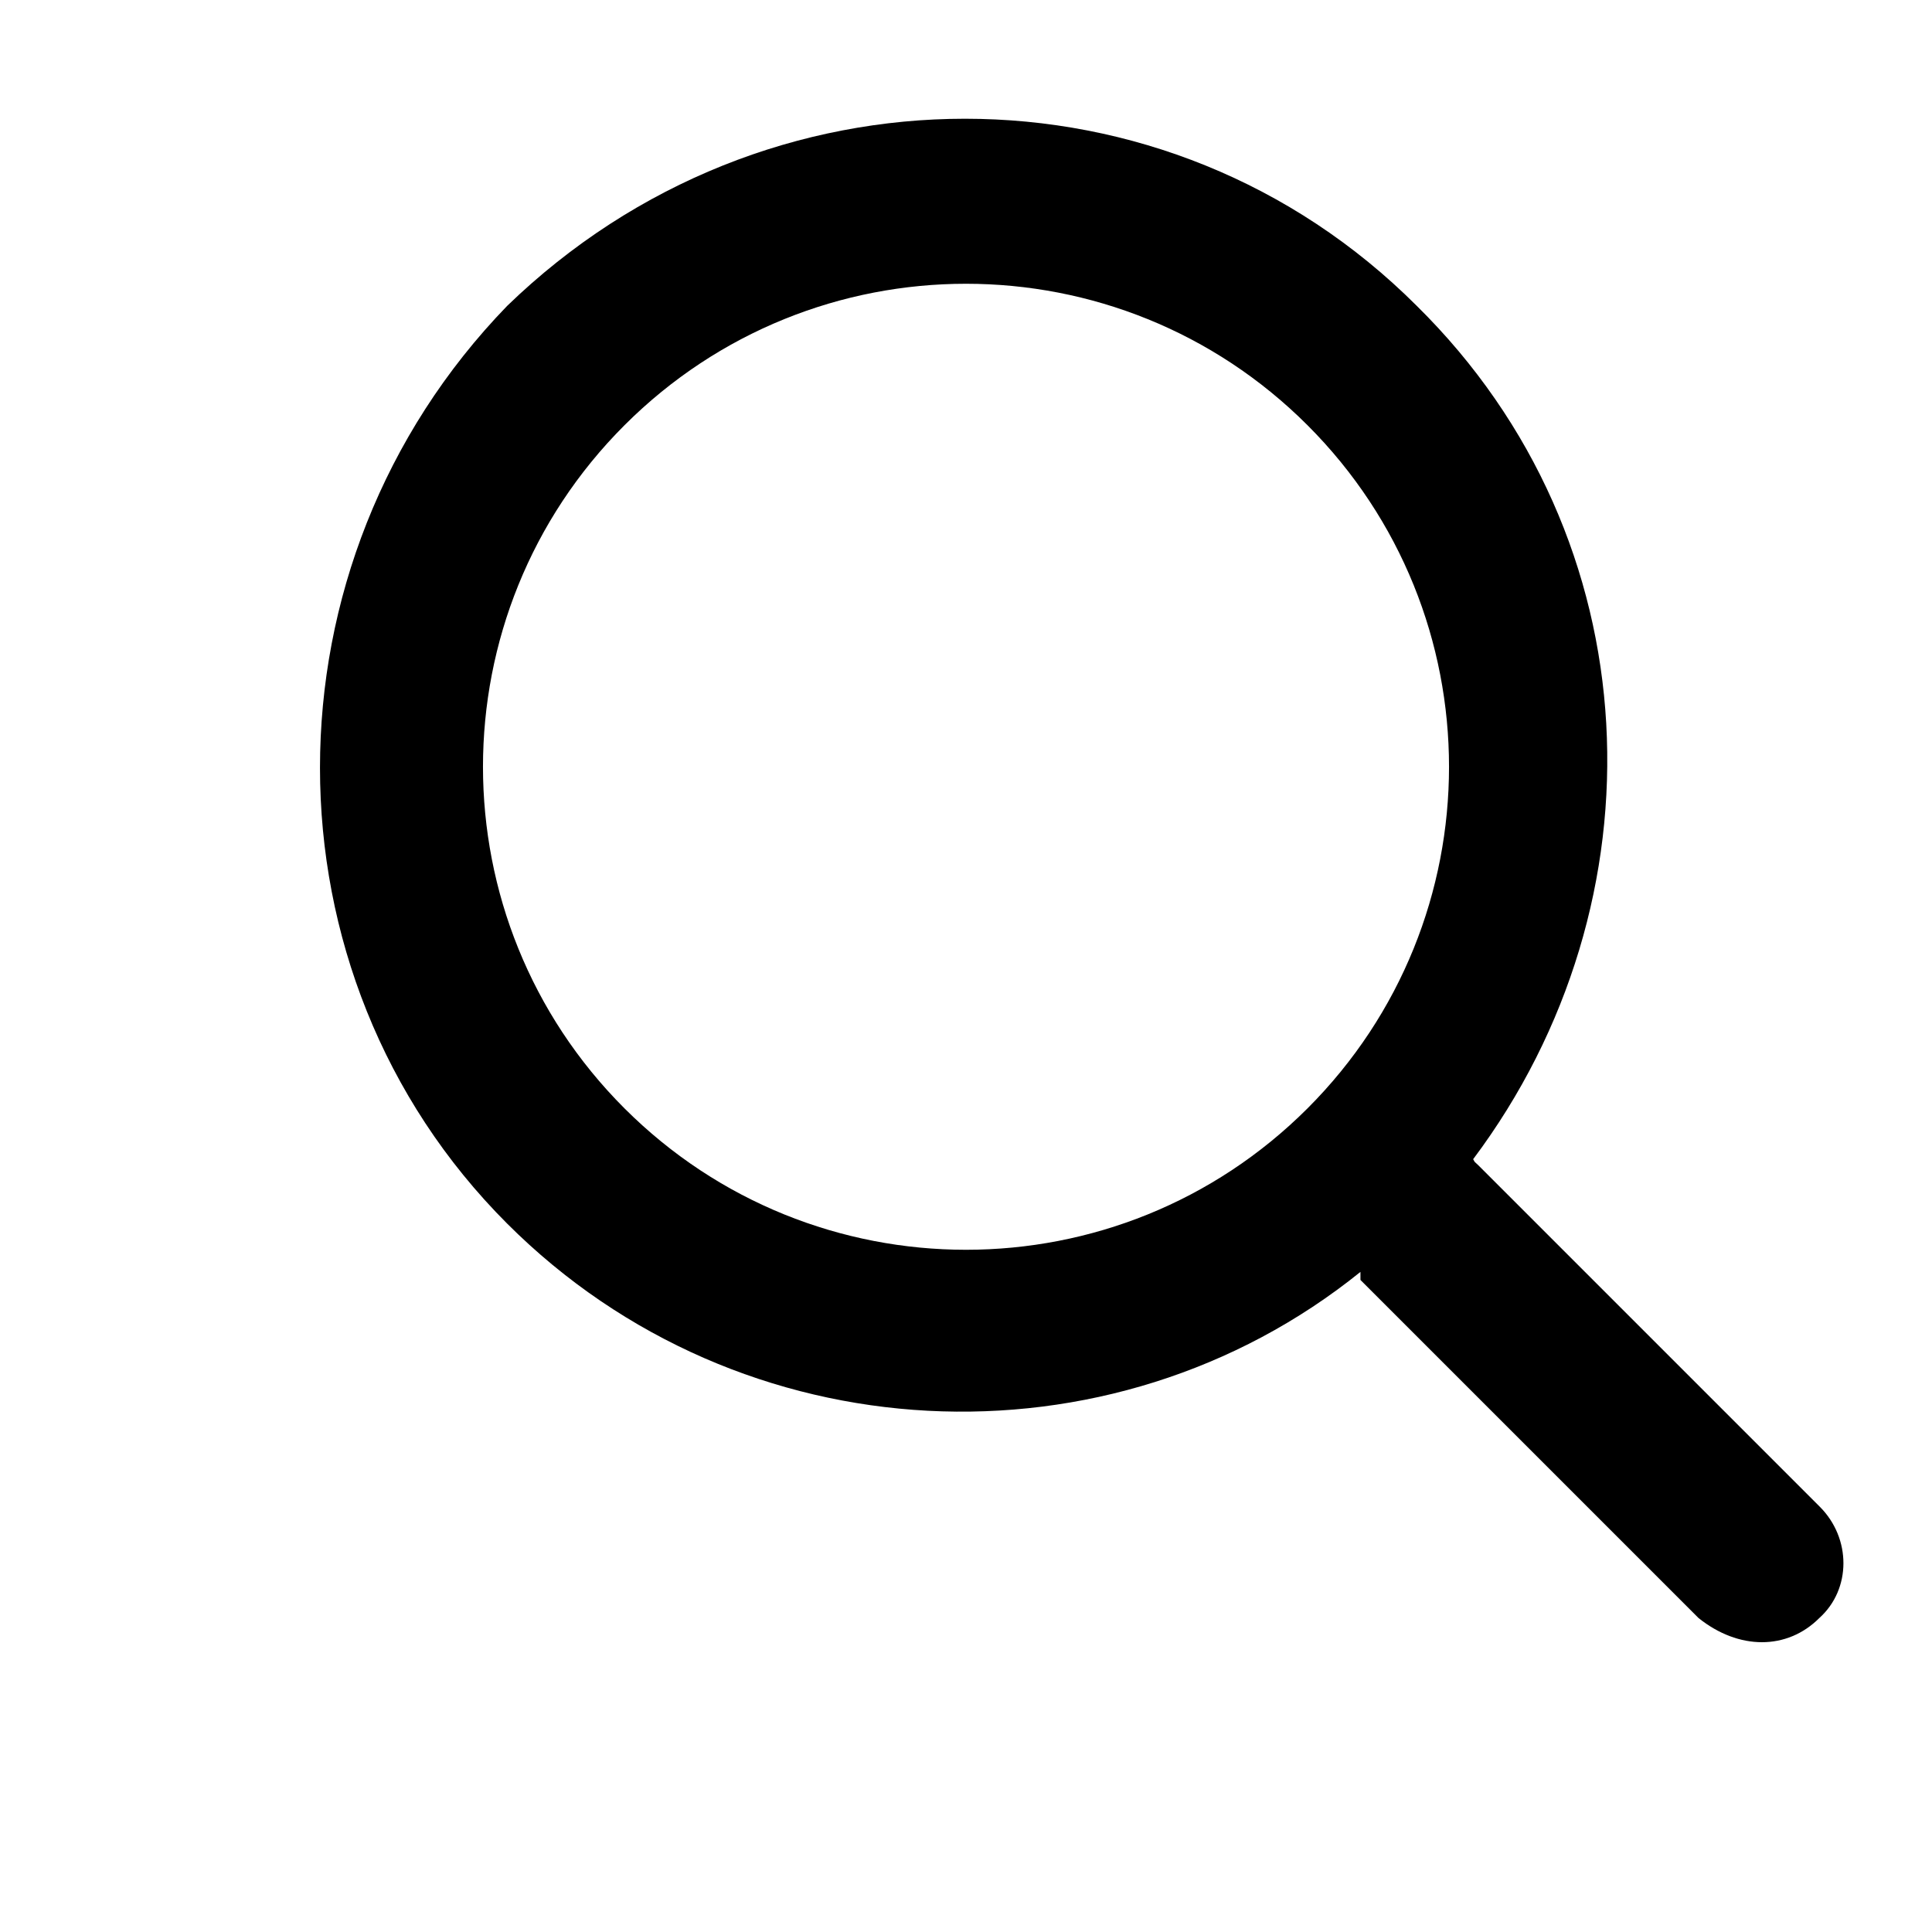
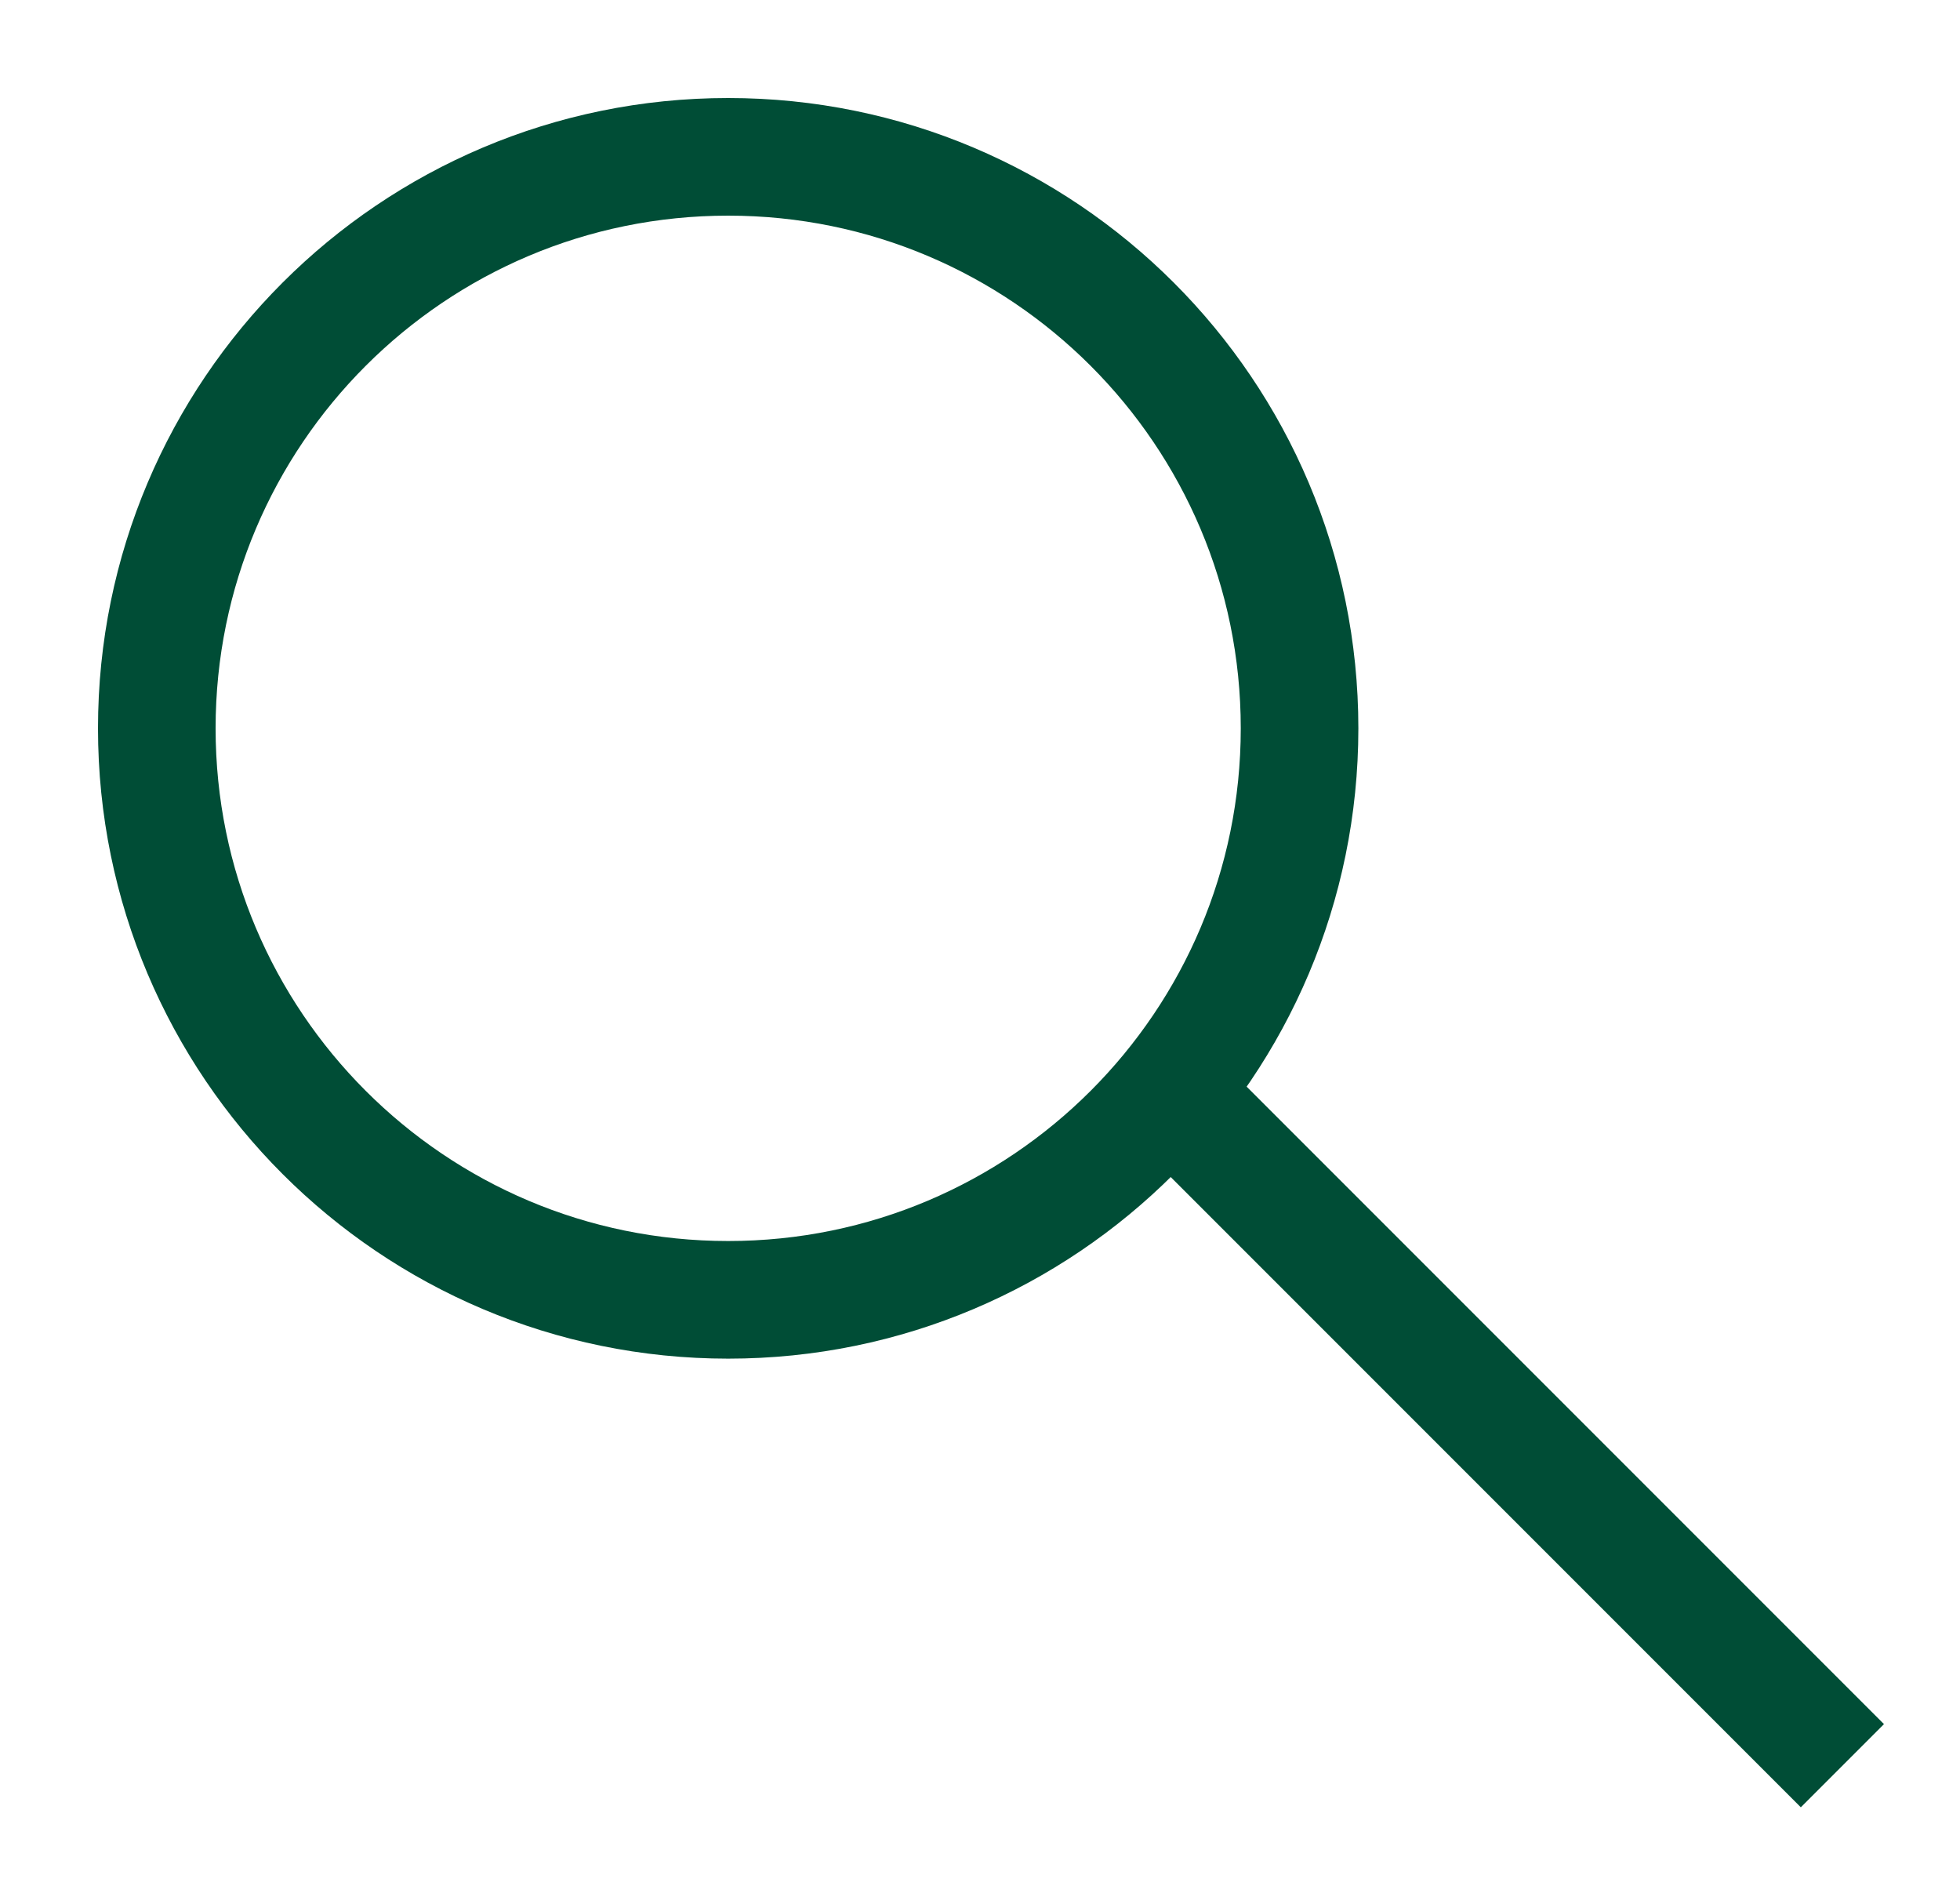
- <svg xmlns="http://www.w3.org/2000/svg" width="24" height="24" viewBox="0 0 24 24" fill="none">
-   <path fill-rule="evenodd" clip-rule="evenodd" d="M18.3 14.4C20.7 11.2 20.542 6.7 17.6 3.8C14.5 0.7 9.5 0.7 6.3 3.8C3.2 7 3.2 12.1 6.3 15.2C9.2 18.1 13.8 18.3 16.9 15.8C16.9 15.9 16.9 15.9 16.9 15.9L21.1 20.1C21.6 20.5 22.2 20.5 22.6 20.1C23 19.741 22.997 19.108 22.607 18.718L18.364 14.475C18.349 14.46 18.334 14.446 18.319 14.433ZM16.243 5.283C18.586 7.626 18.586 11.425 16.243 13.768C13.899 16.111 10.101 16.111 7.757 13.768C5.414 11.425 5.414 7.626 7.757 5.283C10.101 2.939 13.899 2.939 16.243 5.283Z" fill="currentColor" />
+ <svg xmlns="http://www.w3.org/2000/svg" width="25px" height="24px" viewBox="0 0 25 24" version="1.1">
+   <g id="Nav-rework" stroke="none" stroke-width="1" fill="none" fill-rule="evenodd">
+     <g id="COZA-Personal---Nav-Rework---01" transform="translate(-1239, -20)" stroke="#004D36" stroke-width="1.5">
+       <g id="Search" transform="translate(1239, 20)">
+         <g id="search" transform="translate(2, 2)">
+           <circle id="Oval" cx="7.288" cy="7.288" r="7.288" />
+           <line x1="12.784" y1="11.801" x2="21.5" y2="20.517" id="Shape" />
+         </g>
+       </g>
+     </g>
+   </g>
</svg>
